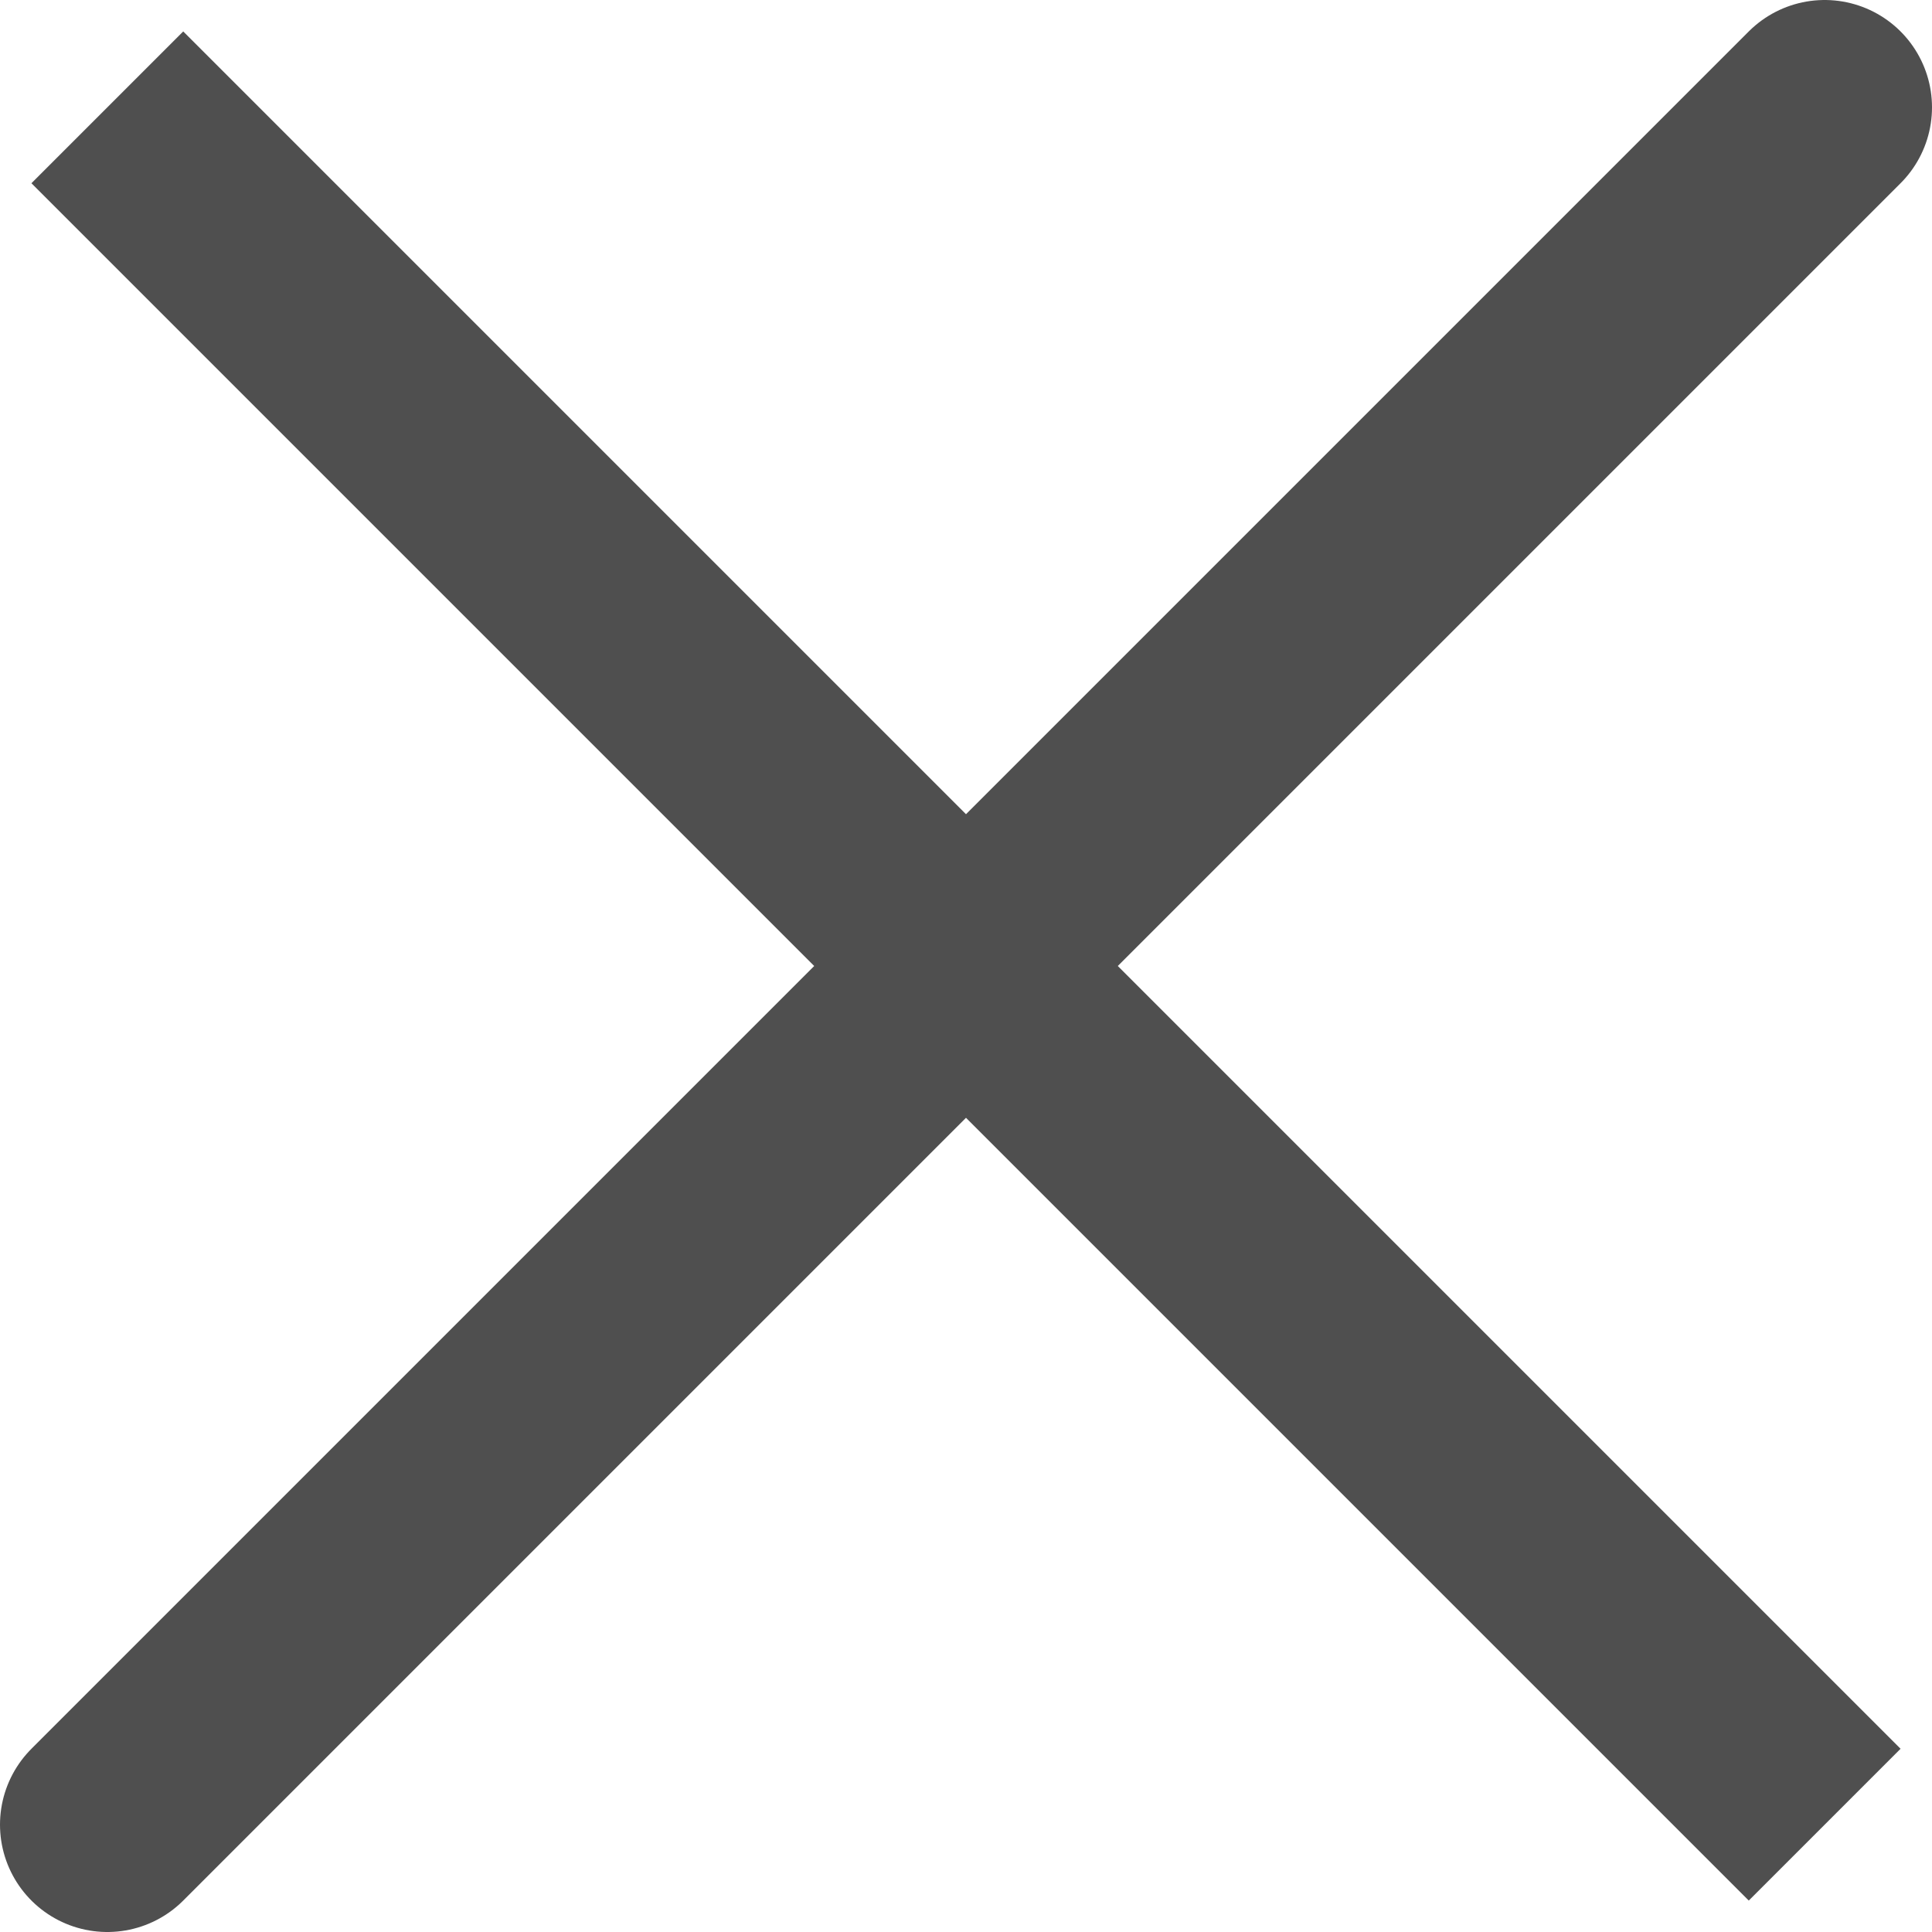
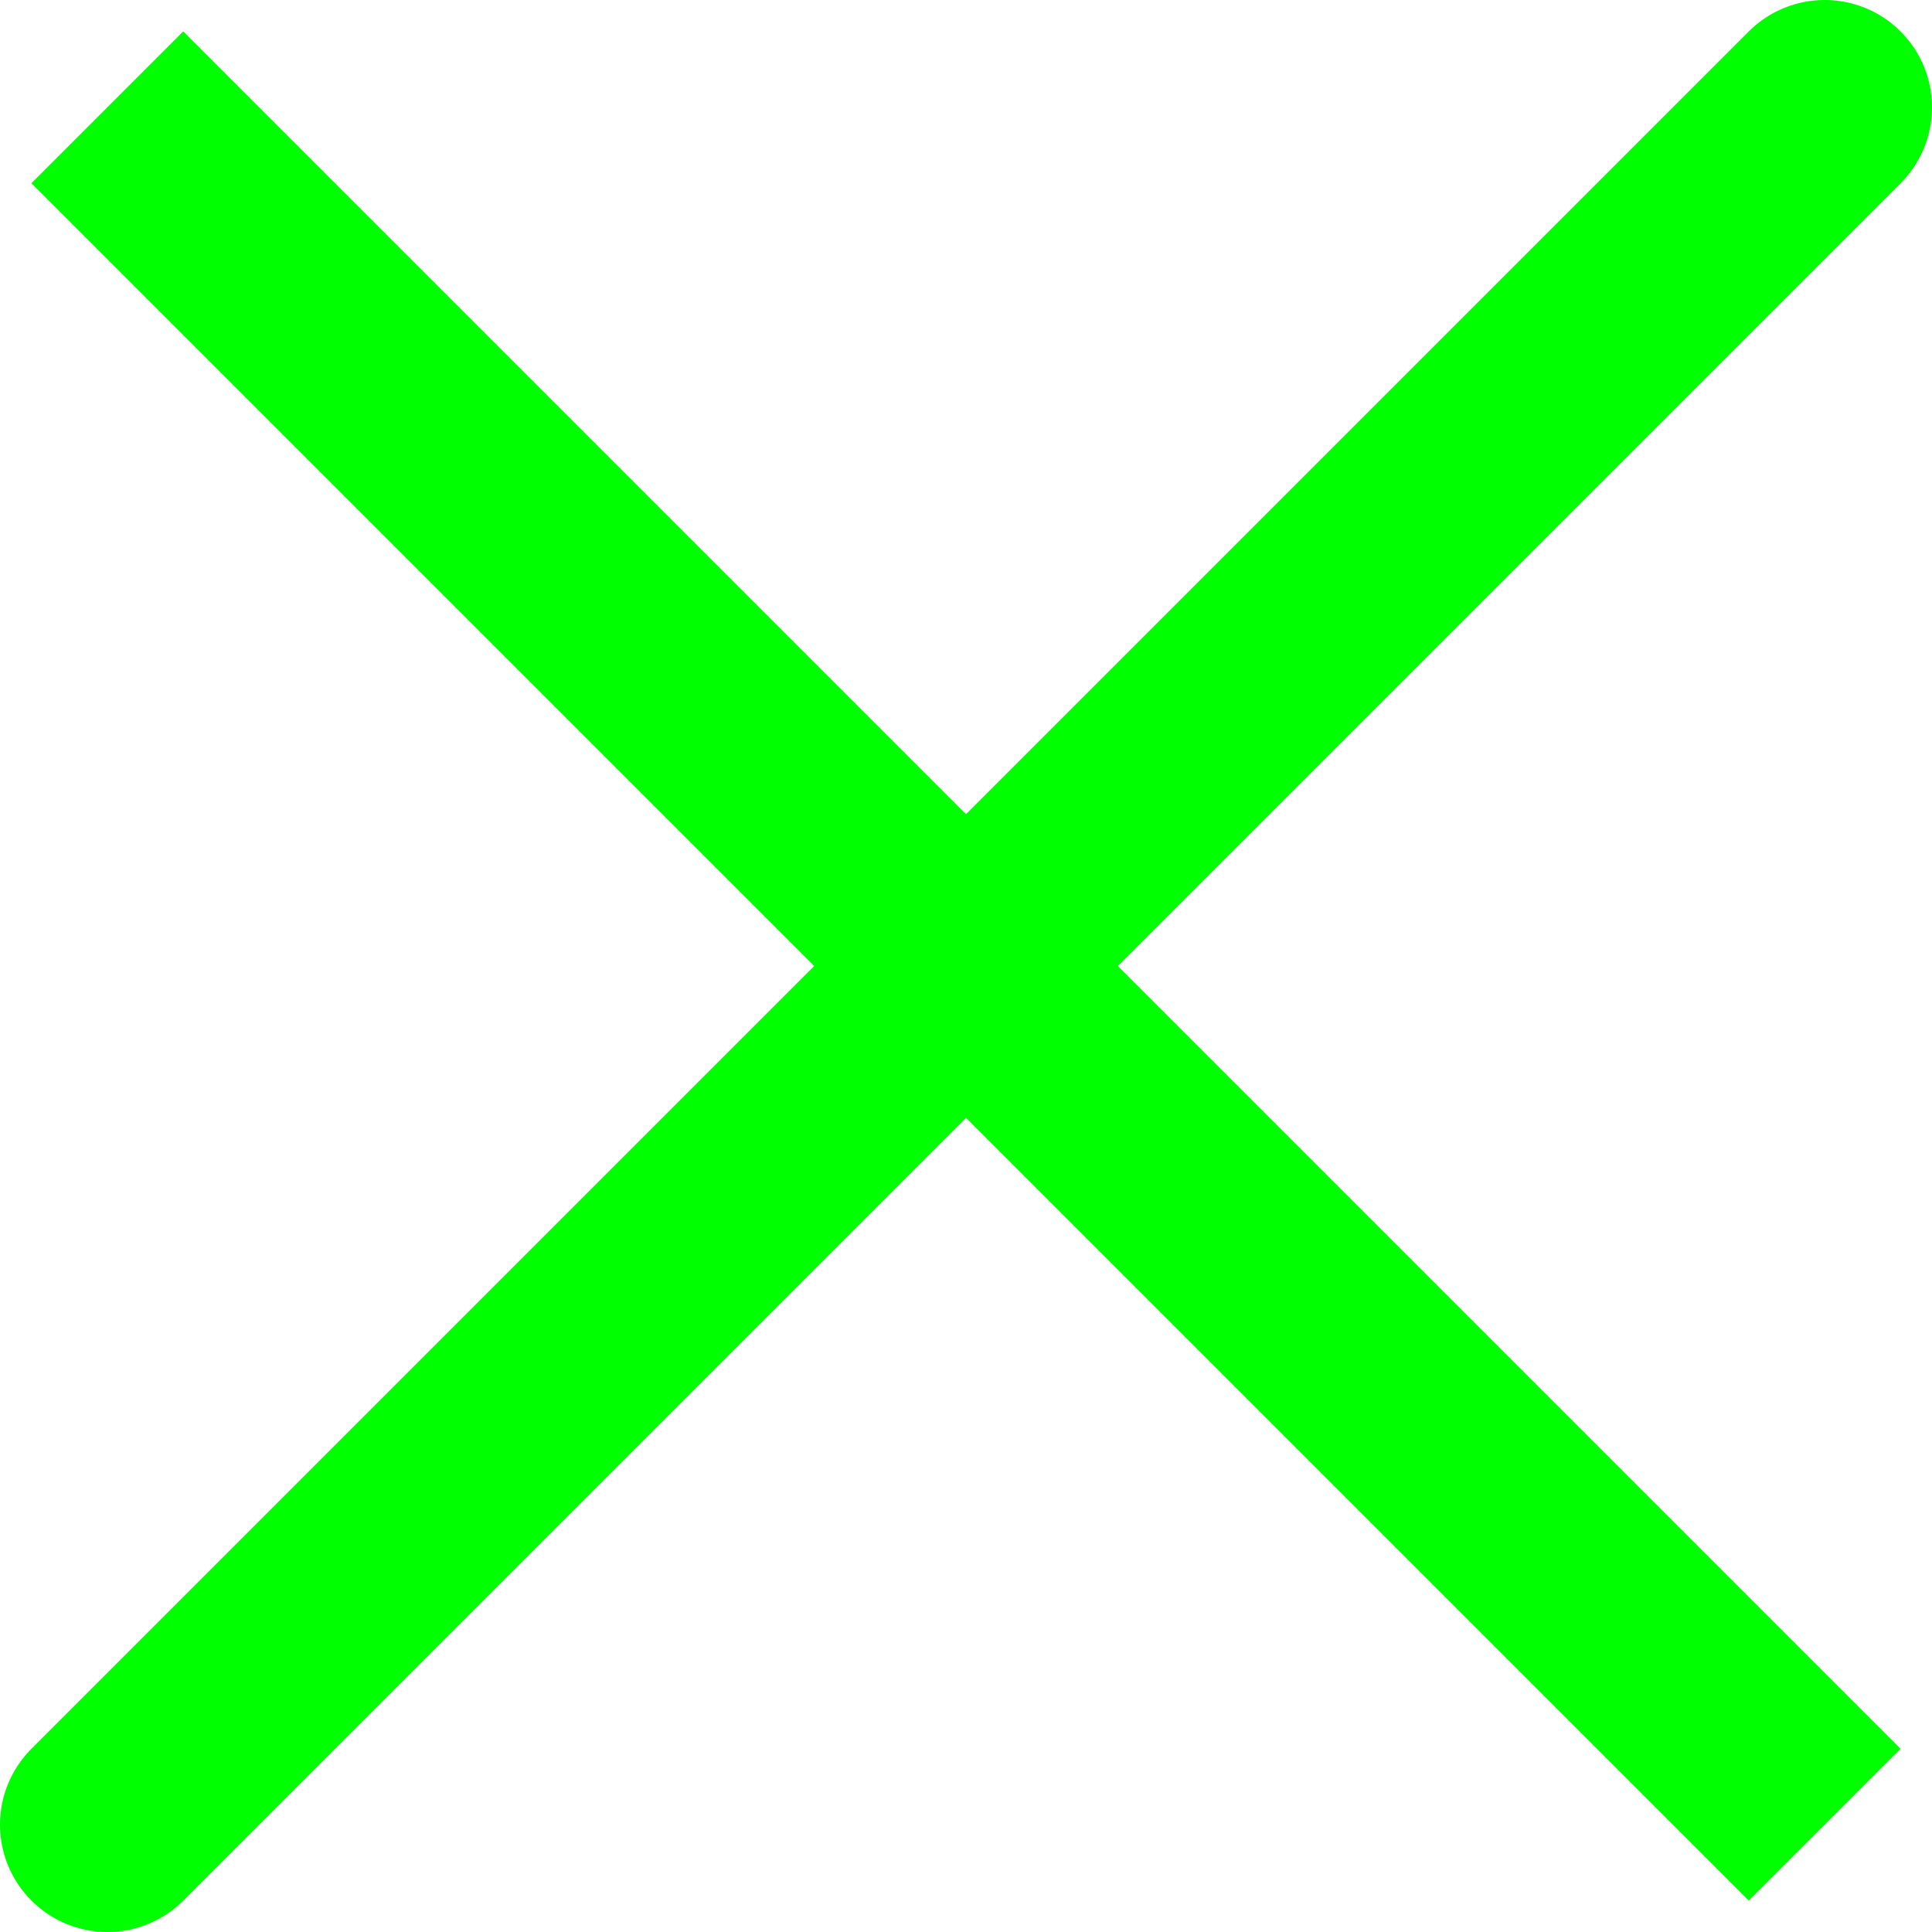
<svg xmlns="http://www.w3.org/2000/svg" width="18" height="18" viewBox="0 0 18 18" fill="none">
-   <path d="M17 1L1 17M17 17L1 1L17 17Z" stroke="#4F4F4F" stroke-width="2" stroke-linecap="round" />
+   <path d="M17 1L1 17M17 17L1 1L17 17Z" stroke="#00ff00" stroke-width="2" stroke-linecap="round" />
</svg>
